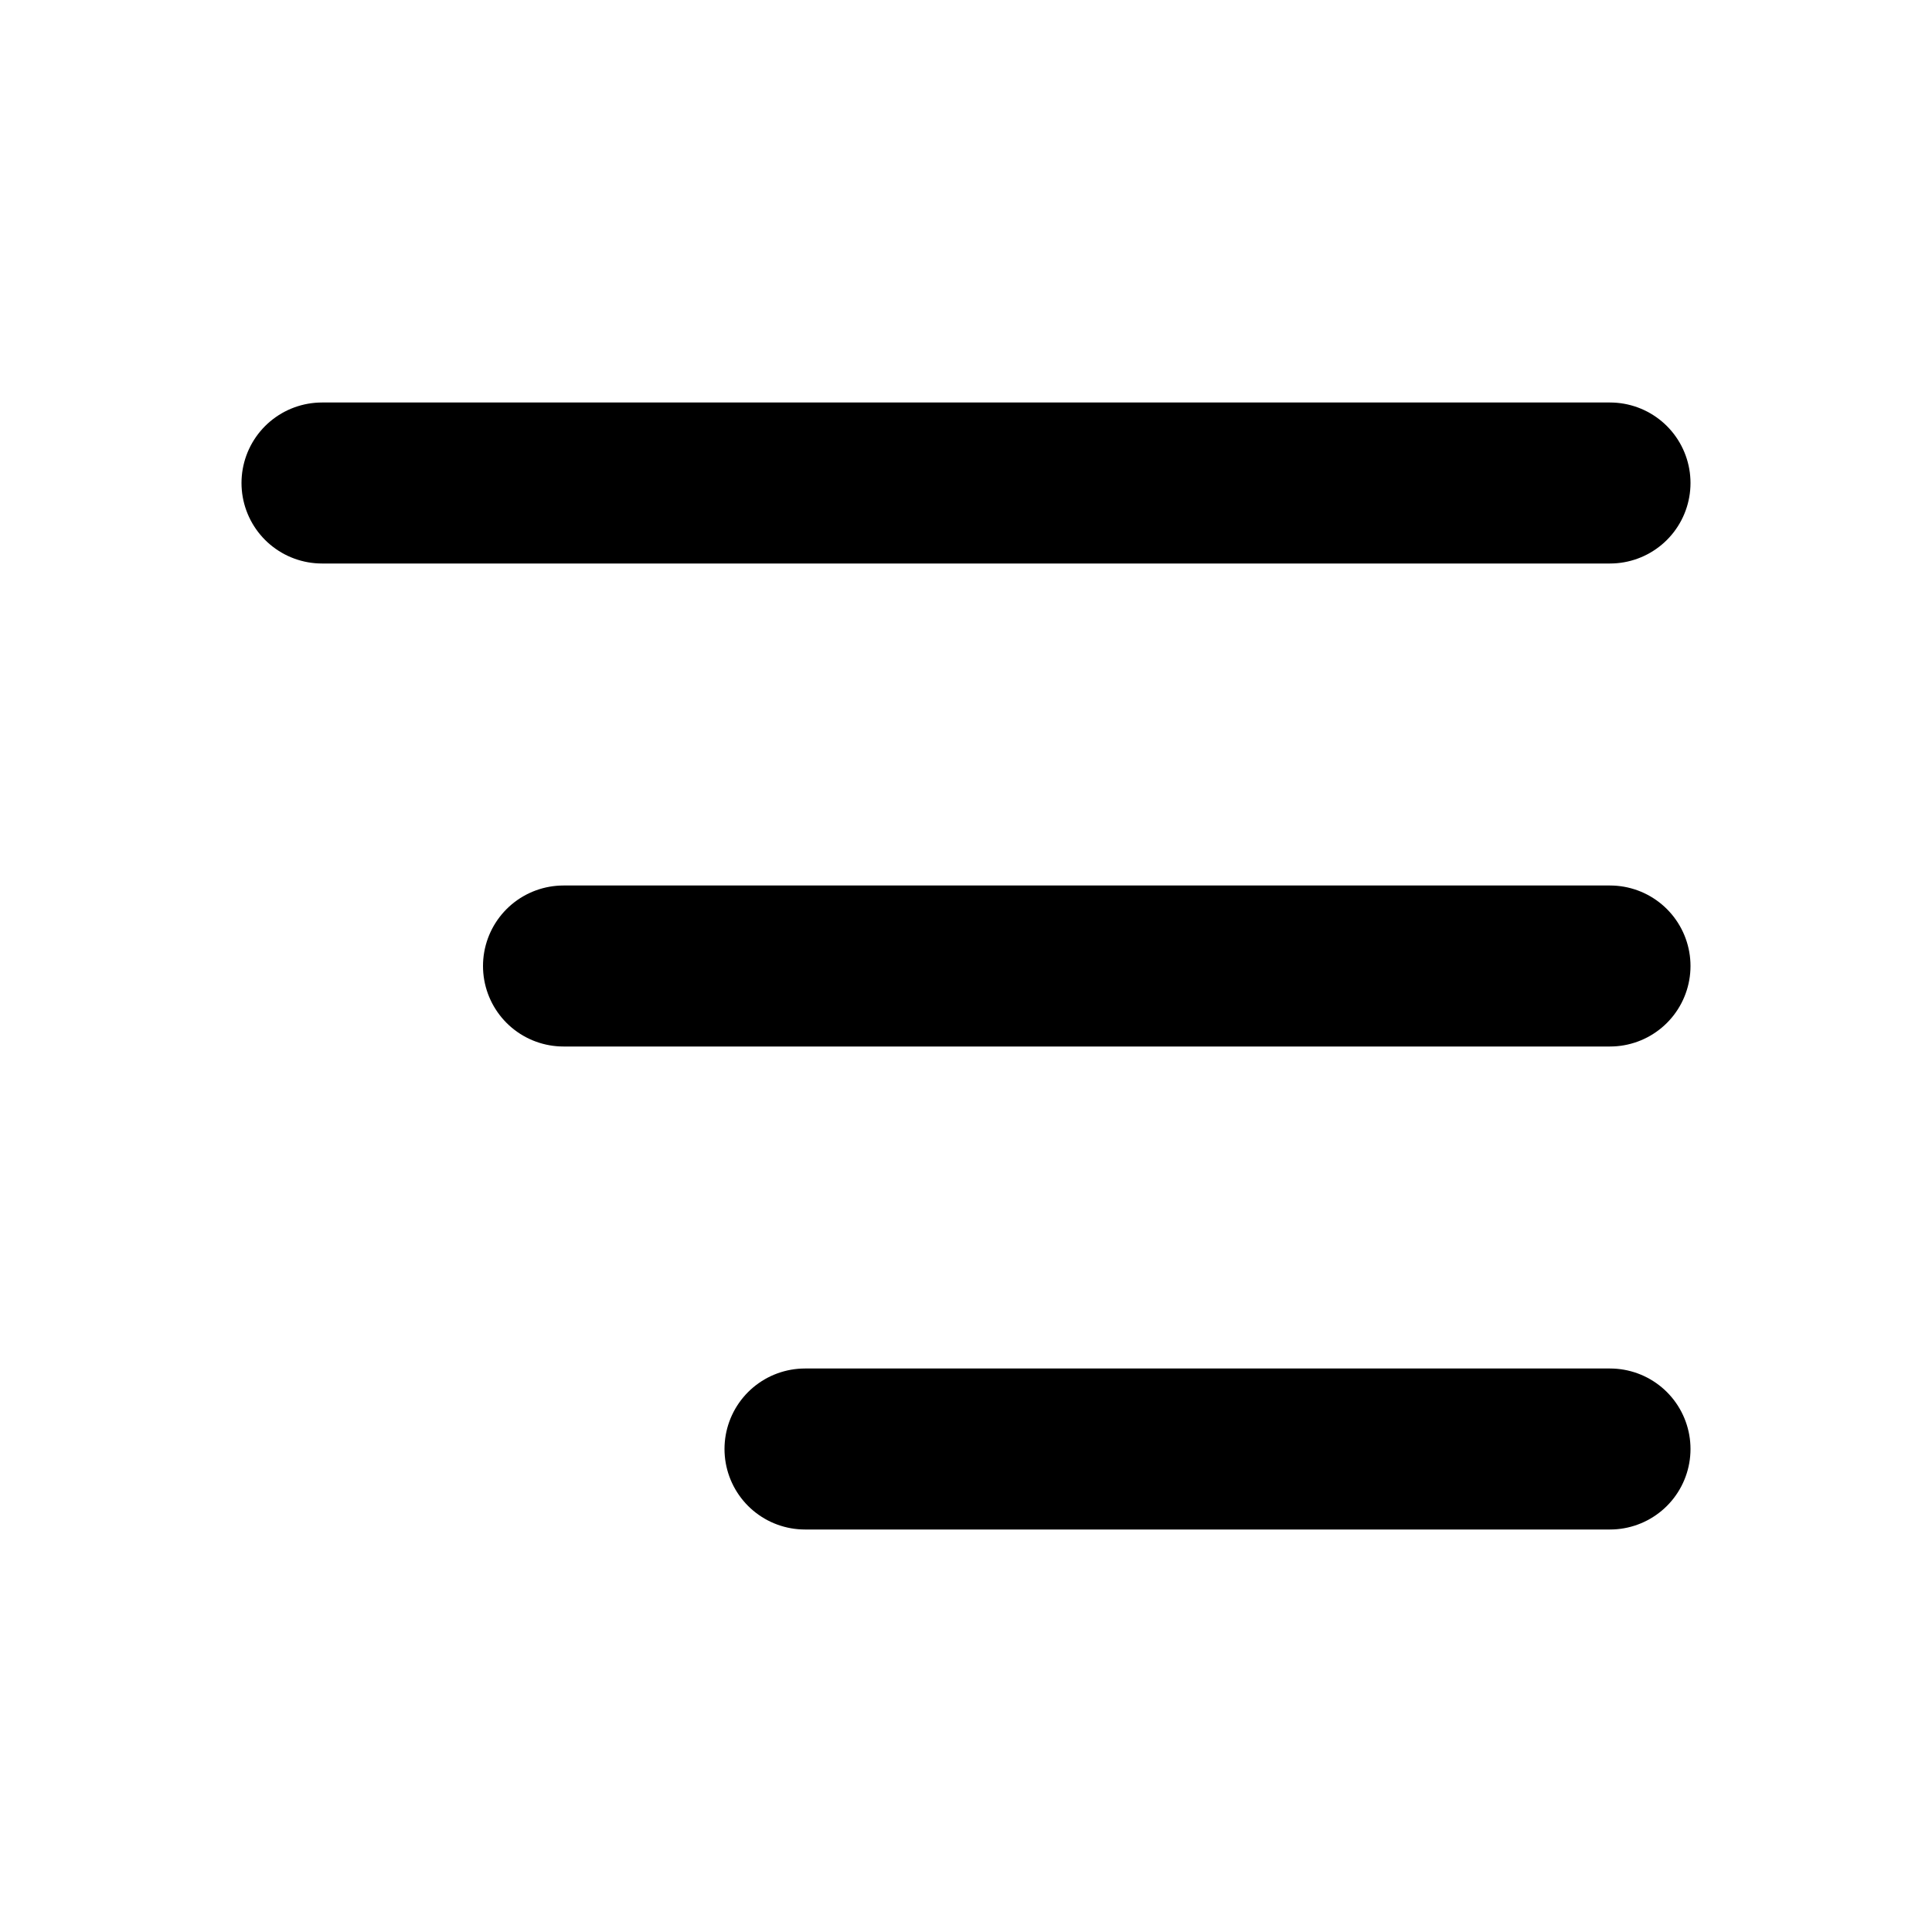
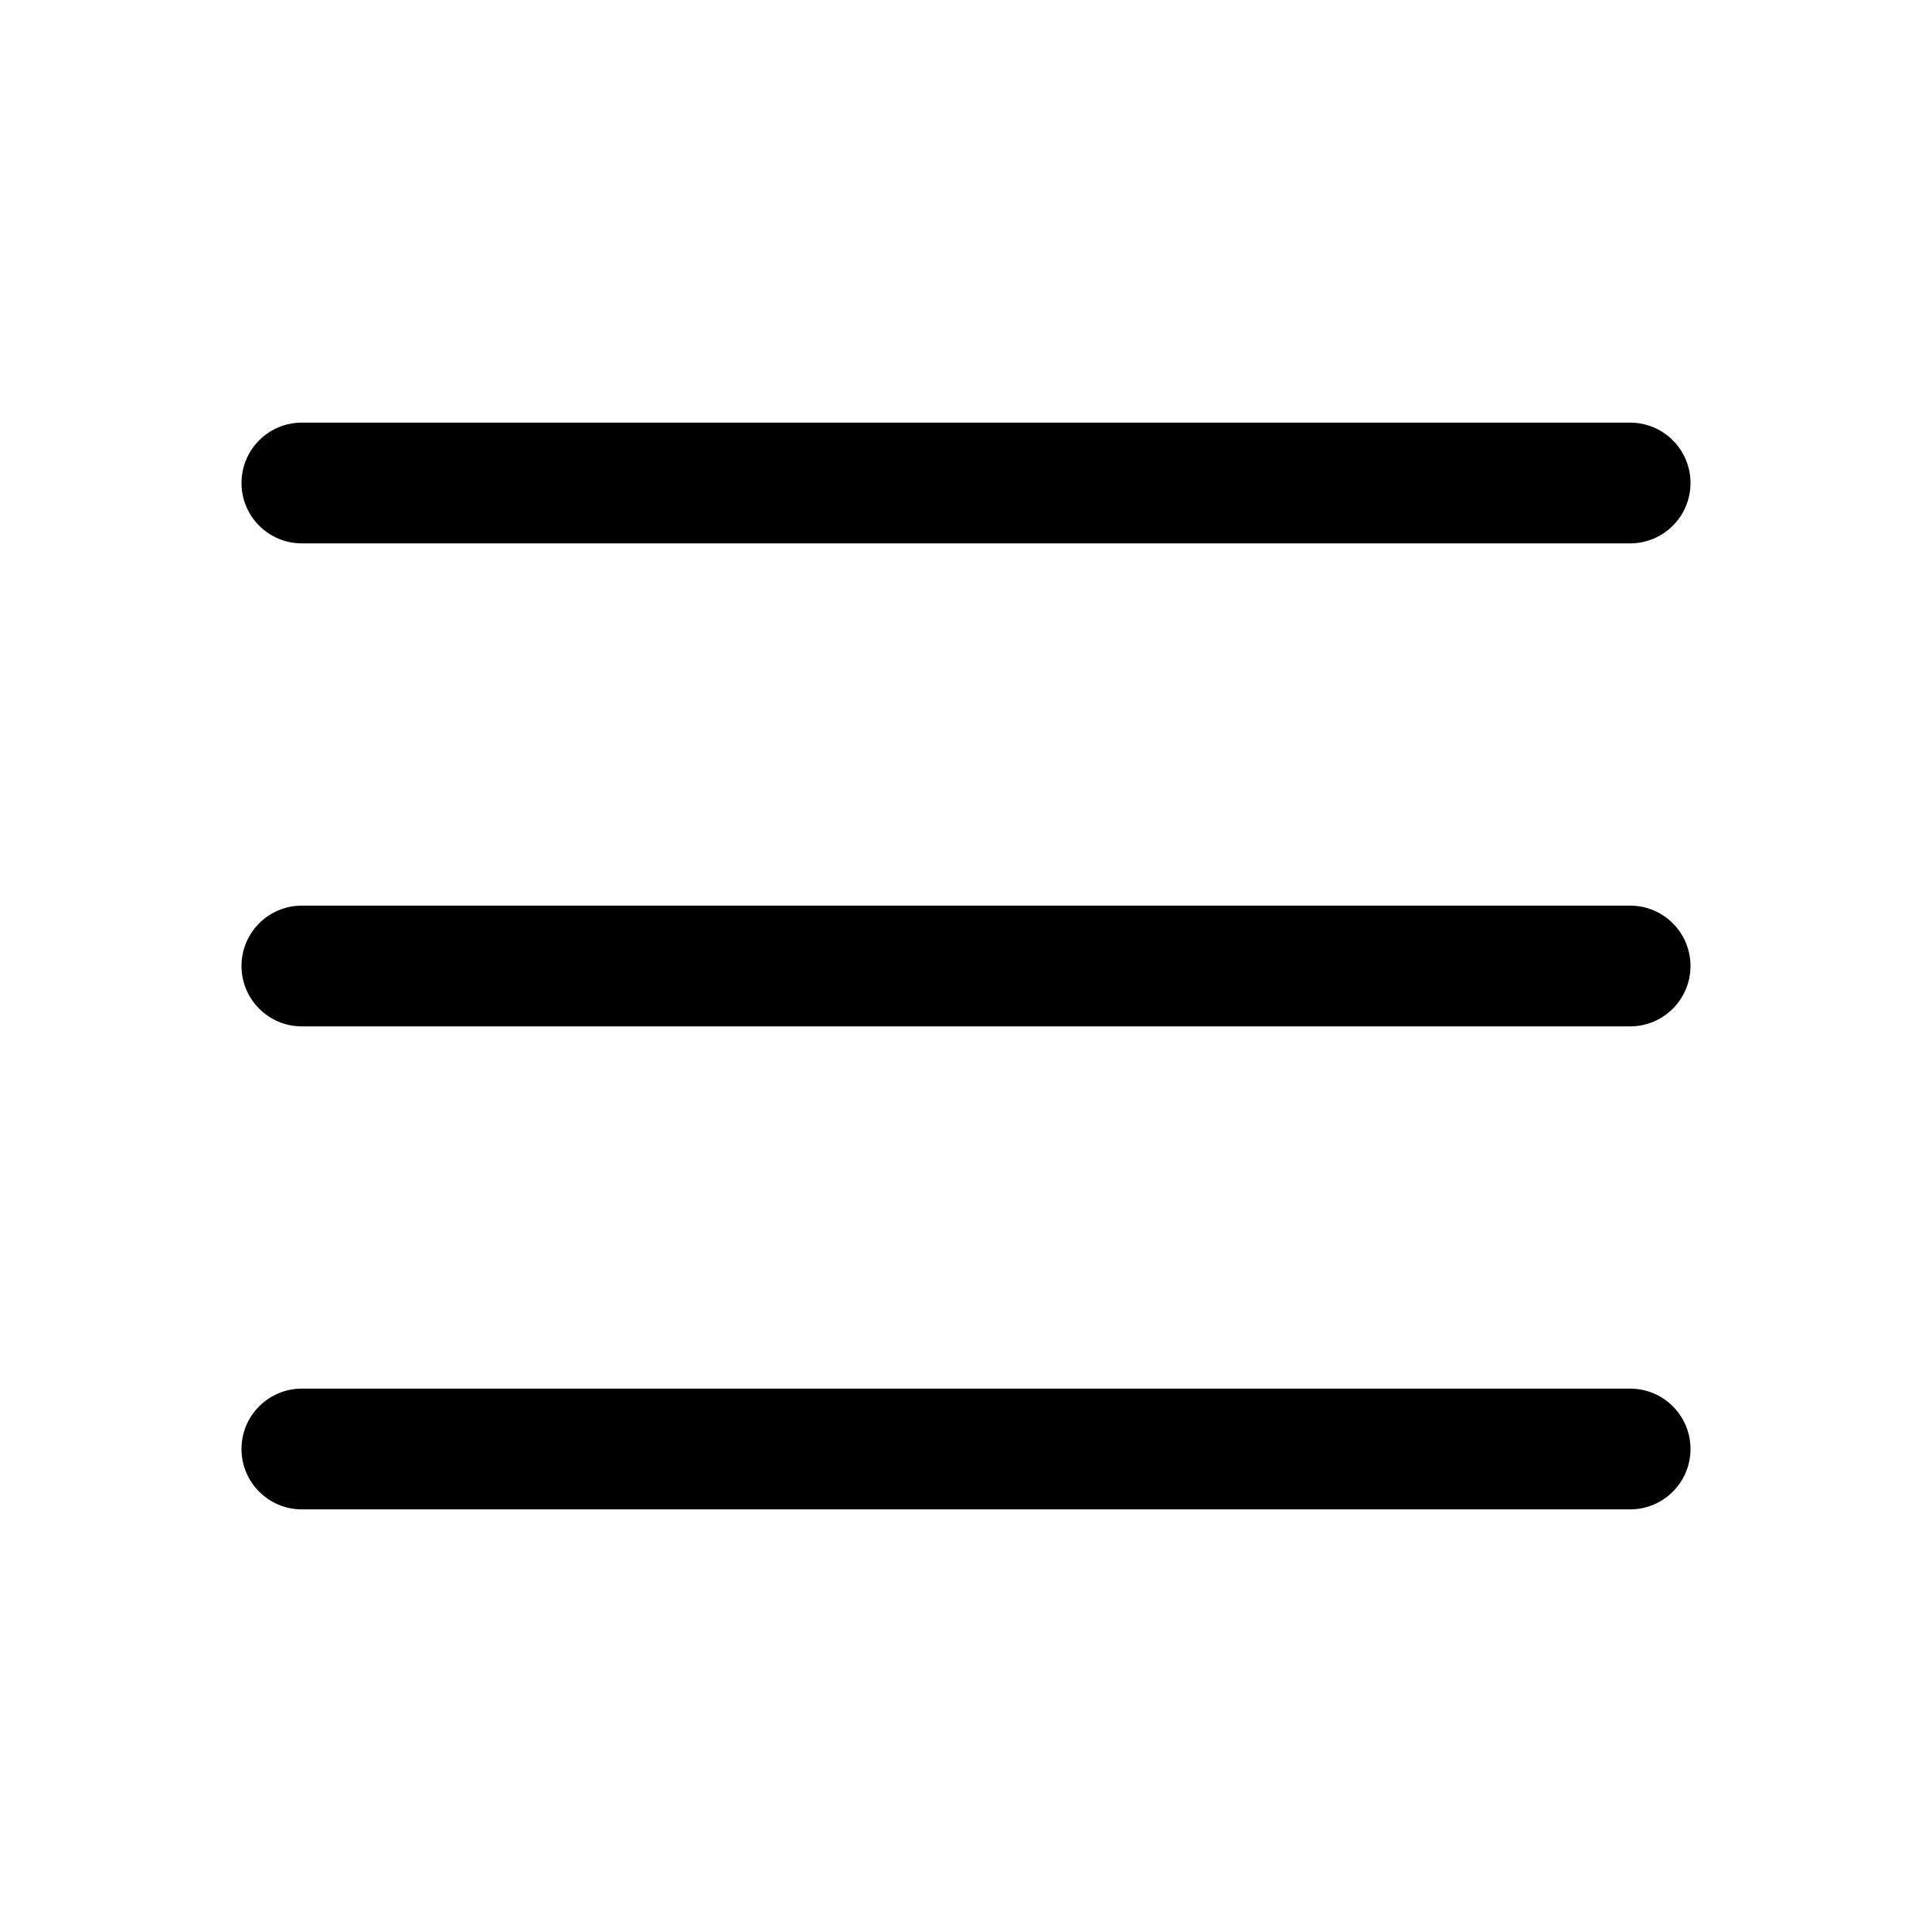
- <svg xmlns="http://www.w3.org/2000/svg" width="24" height="24" viewBox="0 0 24 24" fill="none" stroke="currentColor" stroke-width="2" stroke-linecap="round" stroke-linejoin="round" class="icon icon-tabler icons-tabler-outline icon-tabler-menu-deep">
-   <path stroke="none" d="M0 0h24v24H0z" fill="none" />
-   <path d="M4 6h16" />
-   <path d="M7 12h13" />
-   <path d="M10 18h10" />
+ <svg xmlns="http://www.w3.org/2000/svg" width="24" height="24" aria-hidden="true" viewBox="0 0 256 256" fill="currentColor">
+   <path d="M224,128a8,8,0,0,1-8,8H40a8,8,0,0,1,0-16H216A8,8,0,0,1,224,128ZM40,72H216a8,8,0,0,0,0-16H40a8,8,0,0,0,0,16ZM216,184H40a8,8,0,0,0,0,16H216a8,8,0,0,0,0-16Z" />
</svg>
